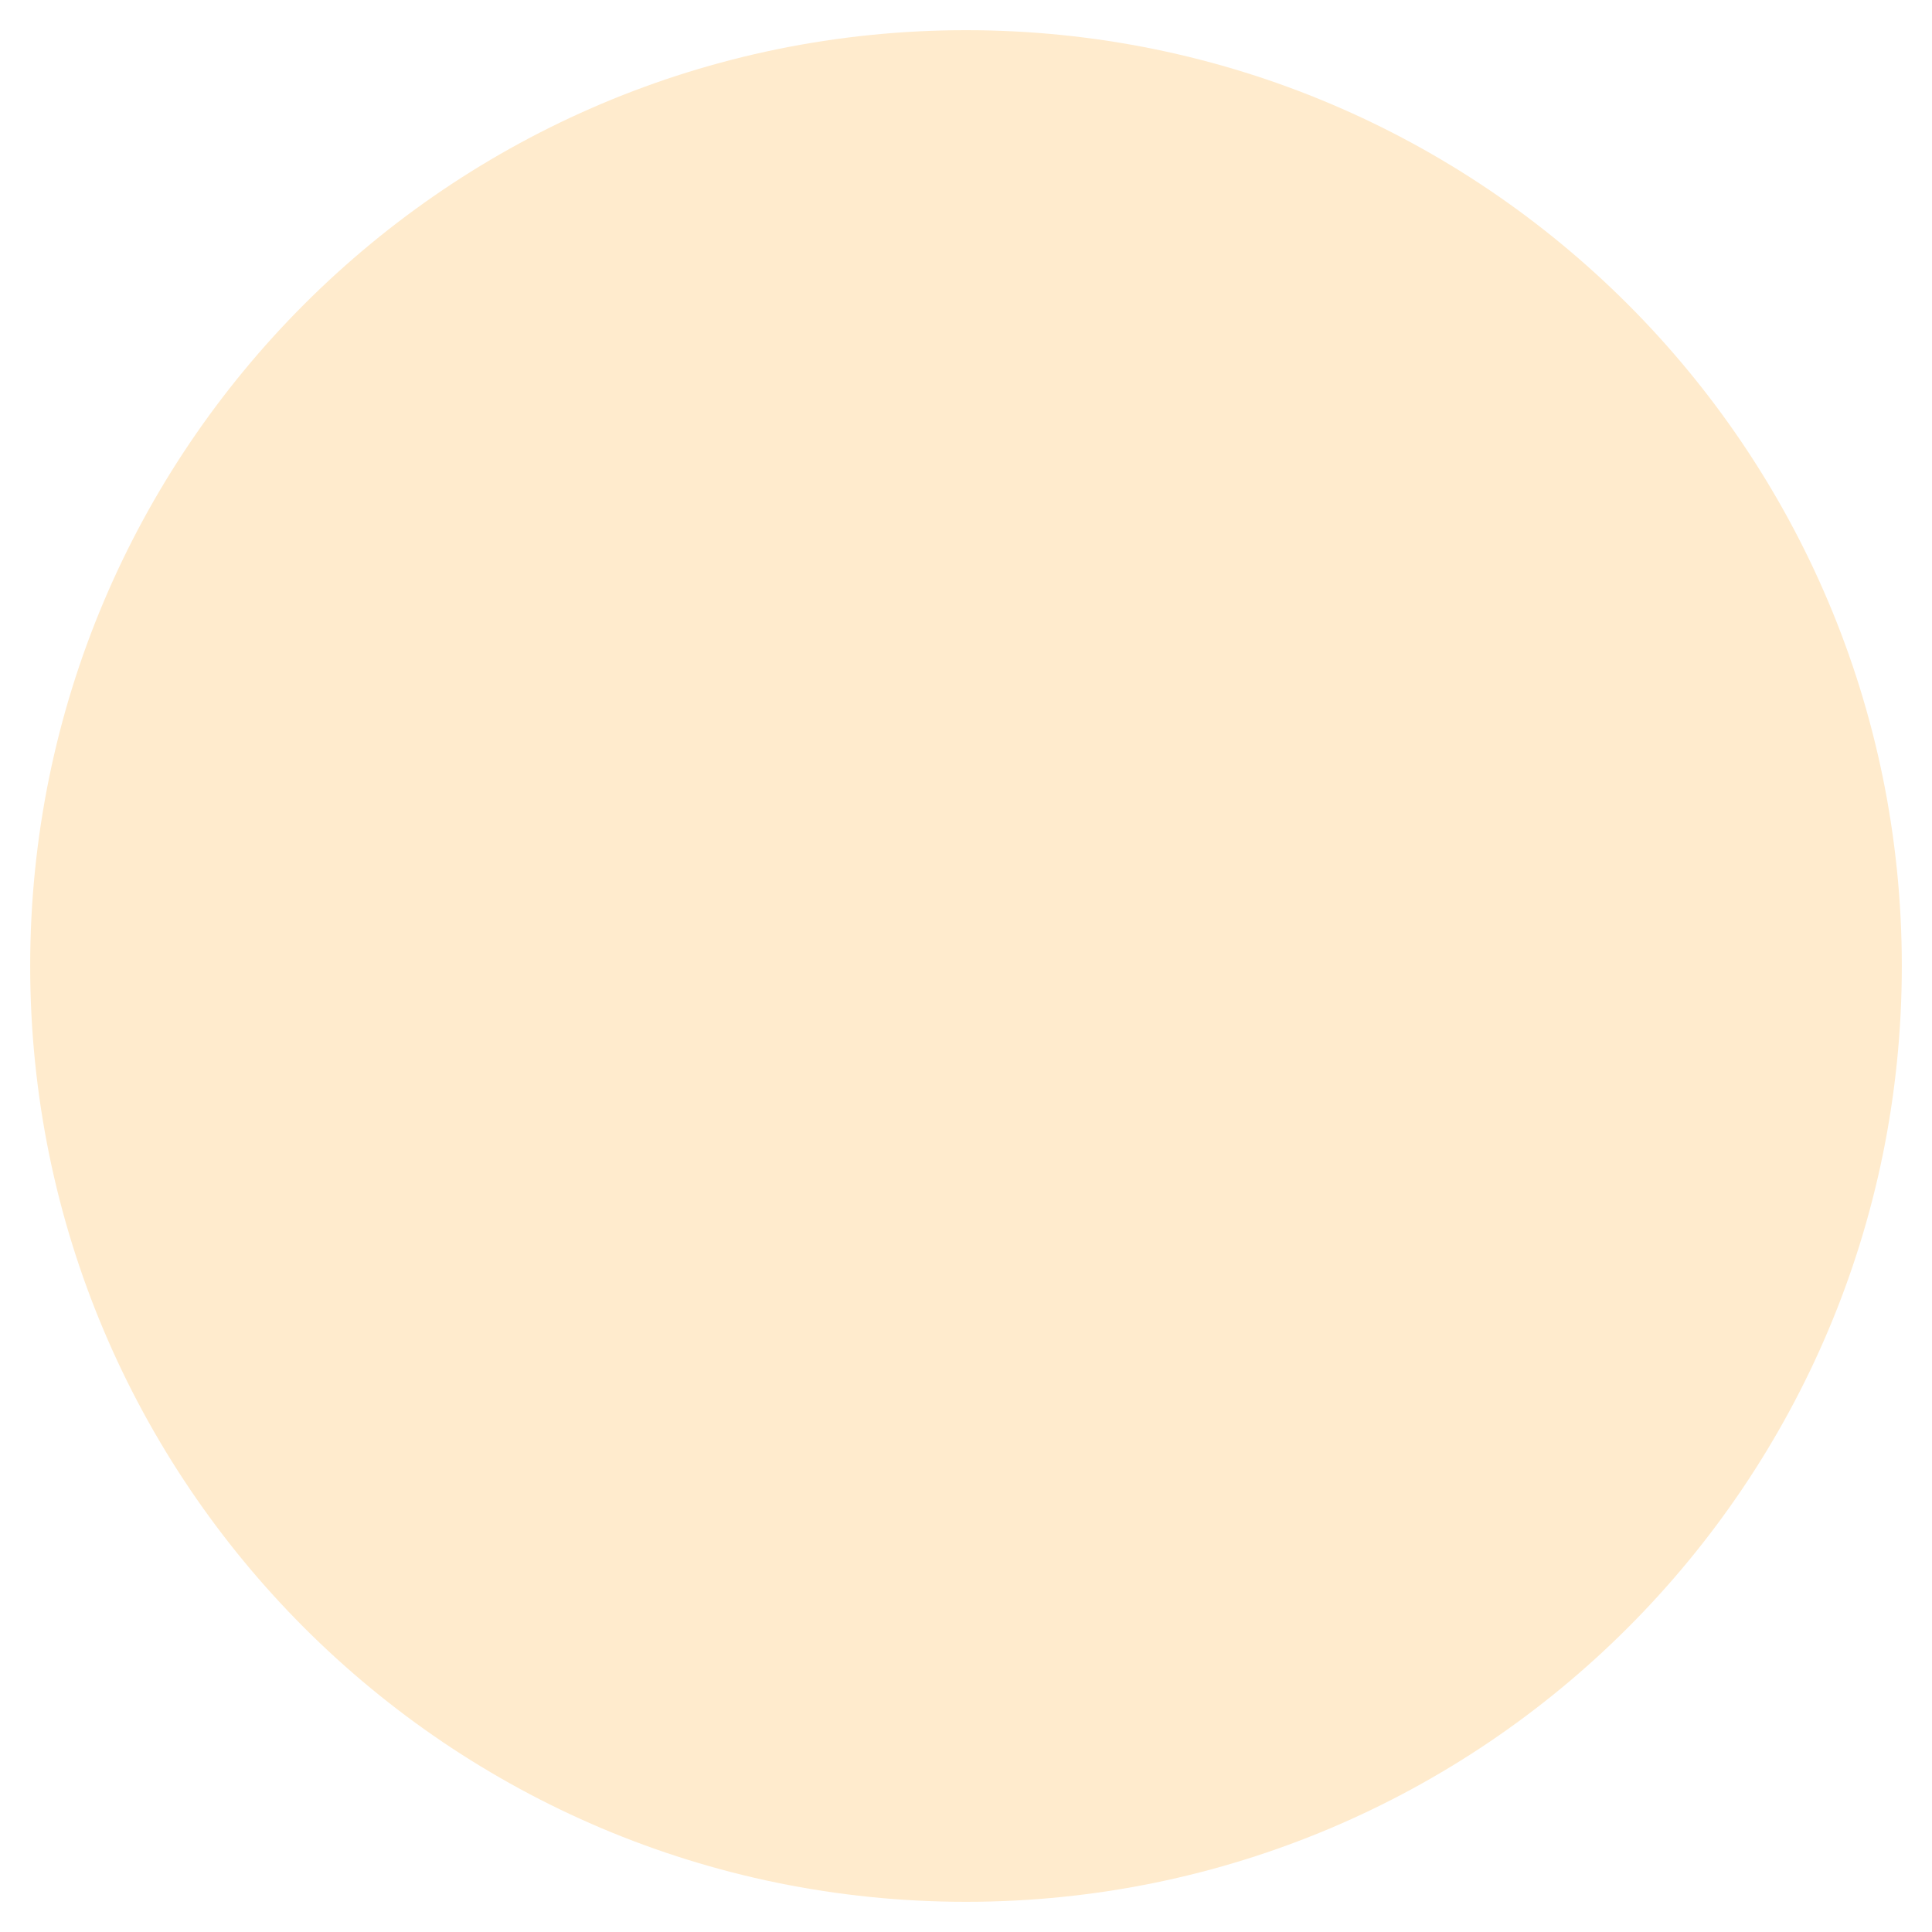
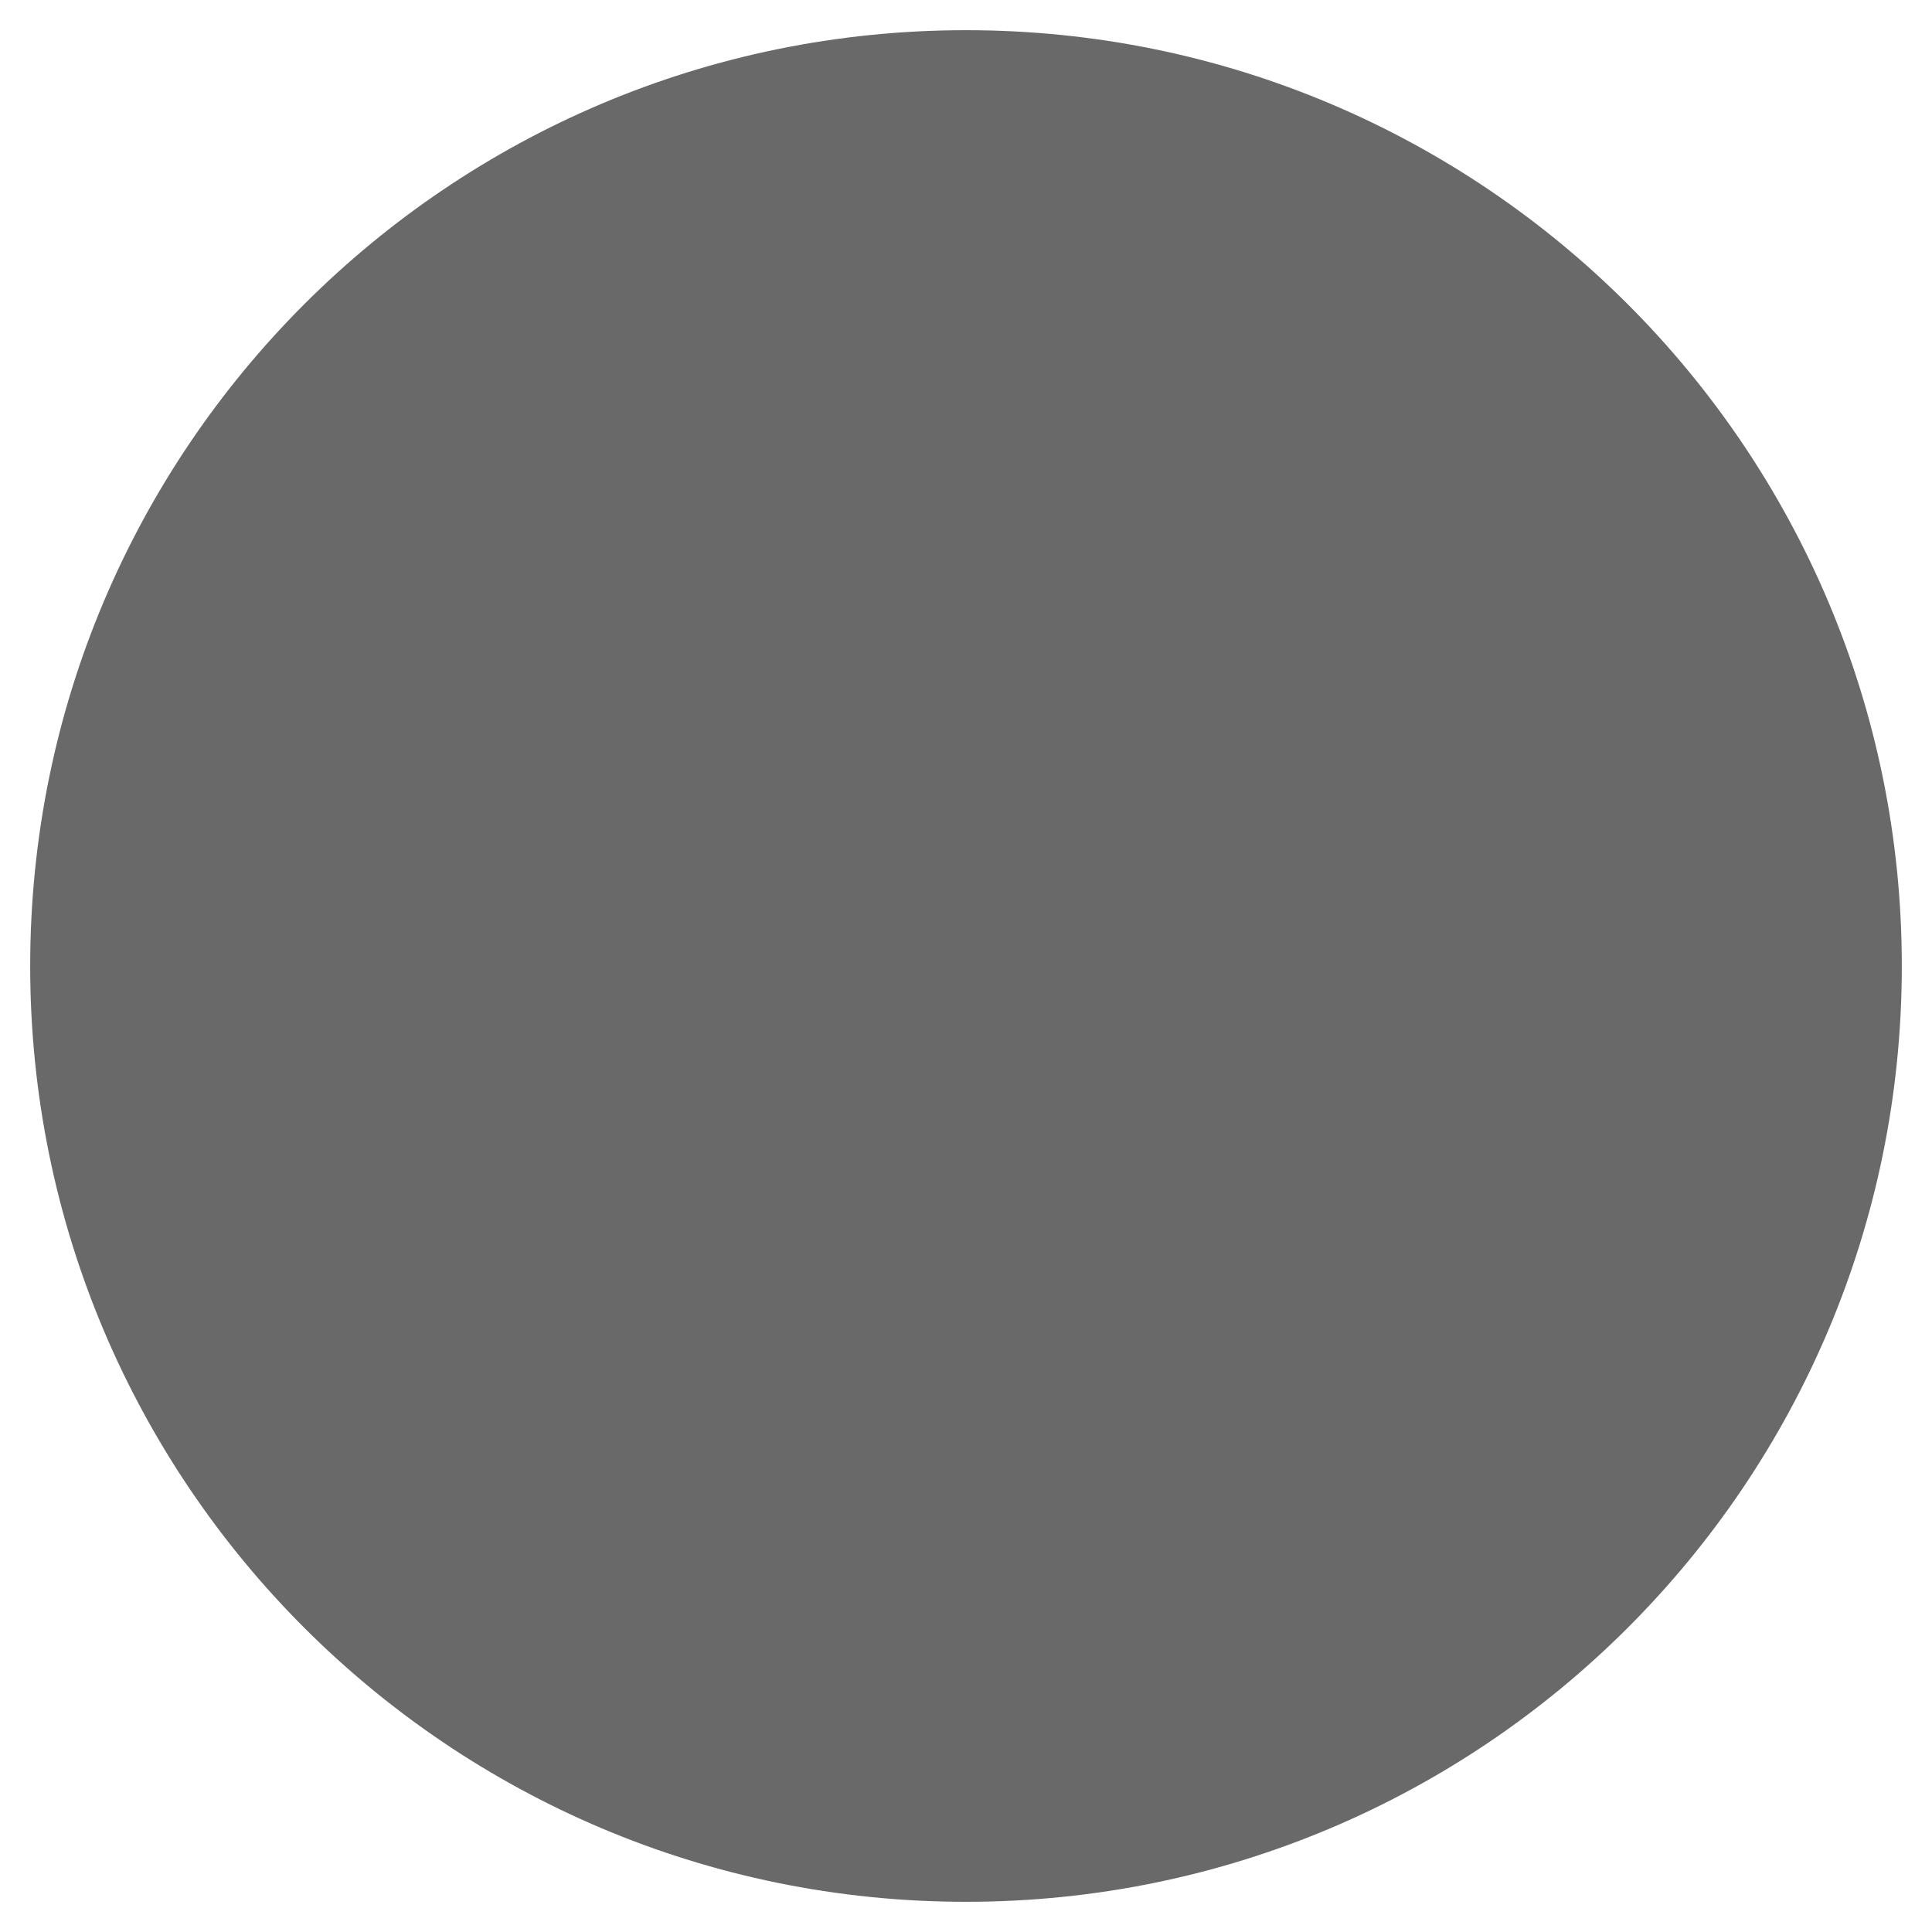
<svg xmlns="http://www.w3.org/2000/svg" aria-hidden="true" focusable="false" data-prefix="fas" data-icon="circle" class="svg-inline--fa fa-circle fa-w-16" role="img" viewBox="0 0 512 512">
-   <path fill="blanchedalmond" d="M256 8C119 8 8 119 8 256s111 248 248 248 248-111 248-248S393 8 256 8z" />
+   <path fill="dimgray" d="M256 8C119 8 8 119 8 256s111 248 248 248 248-111 248-248S393 8 256 8z" />
</svg>
